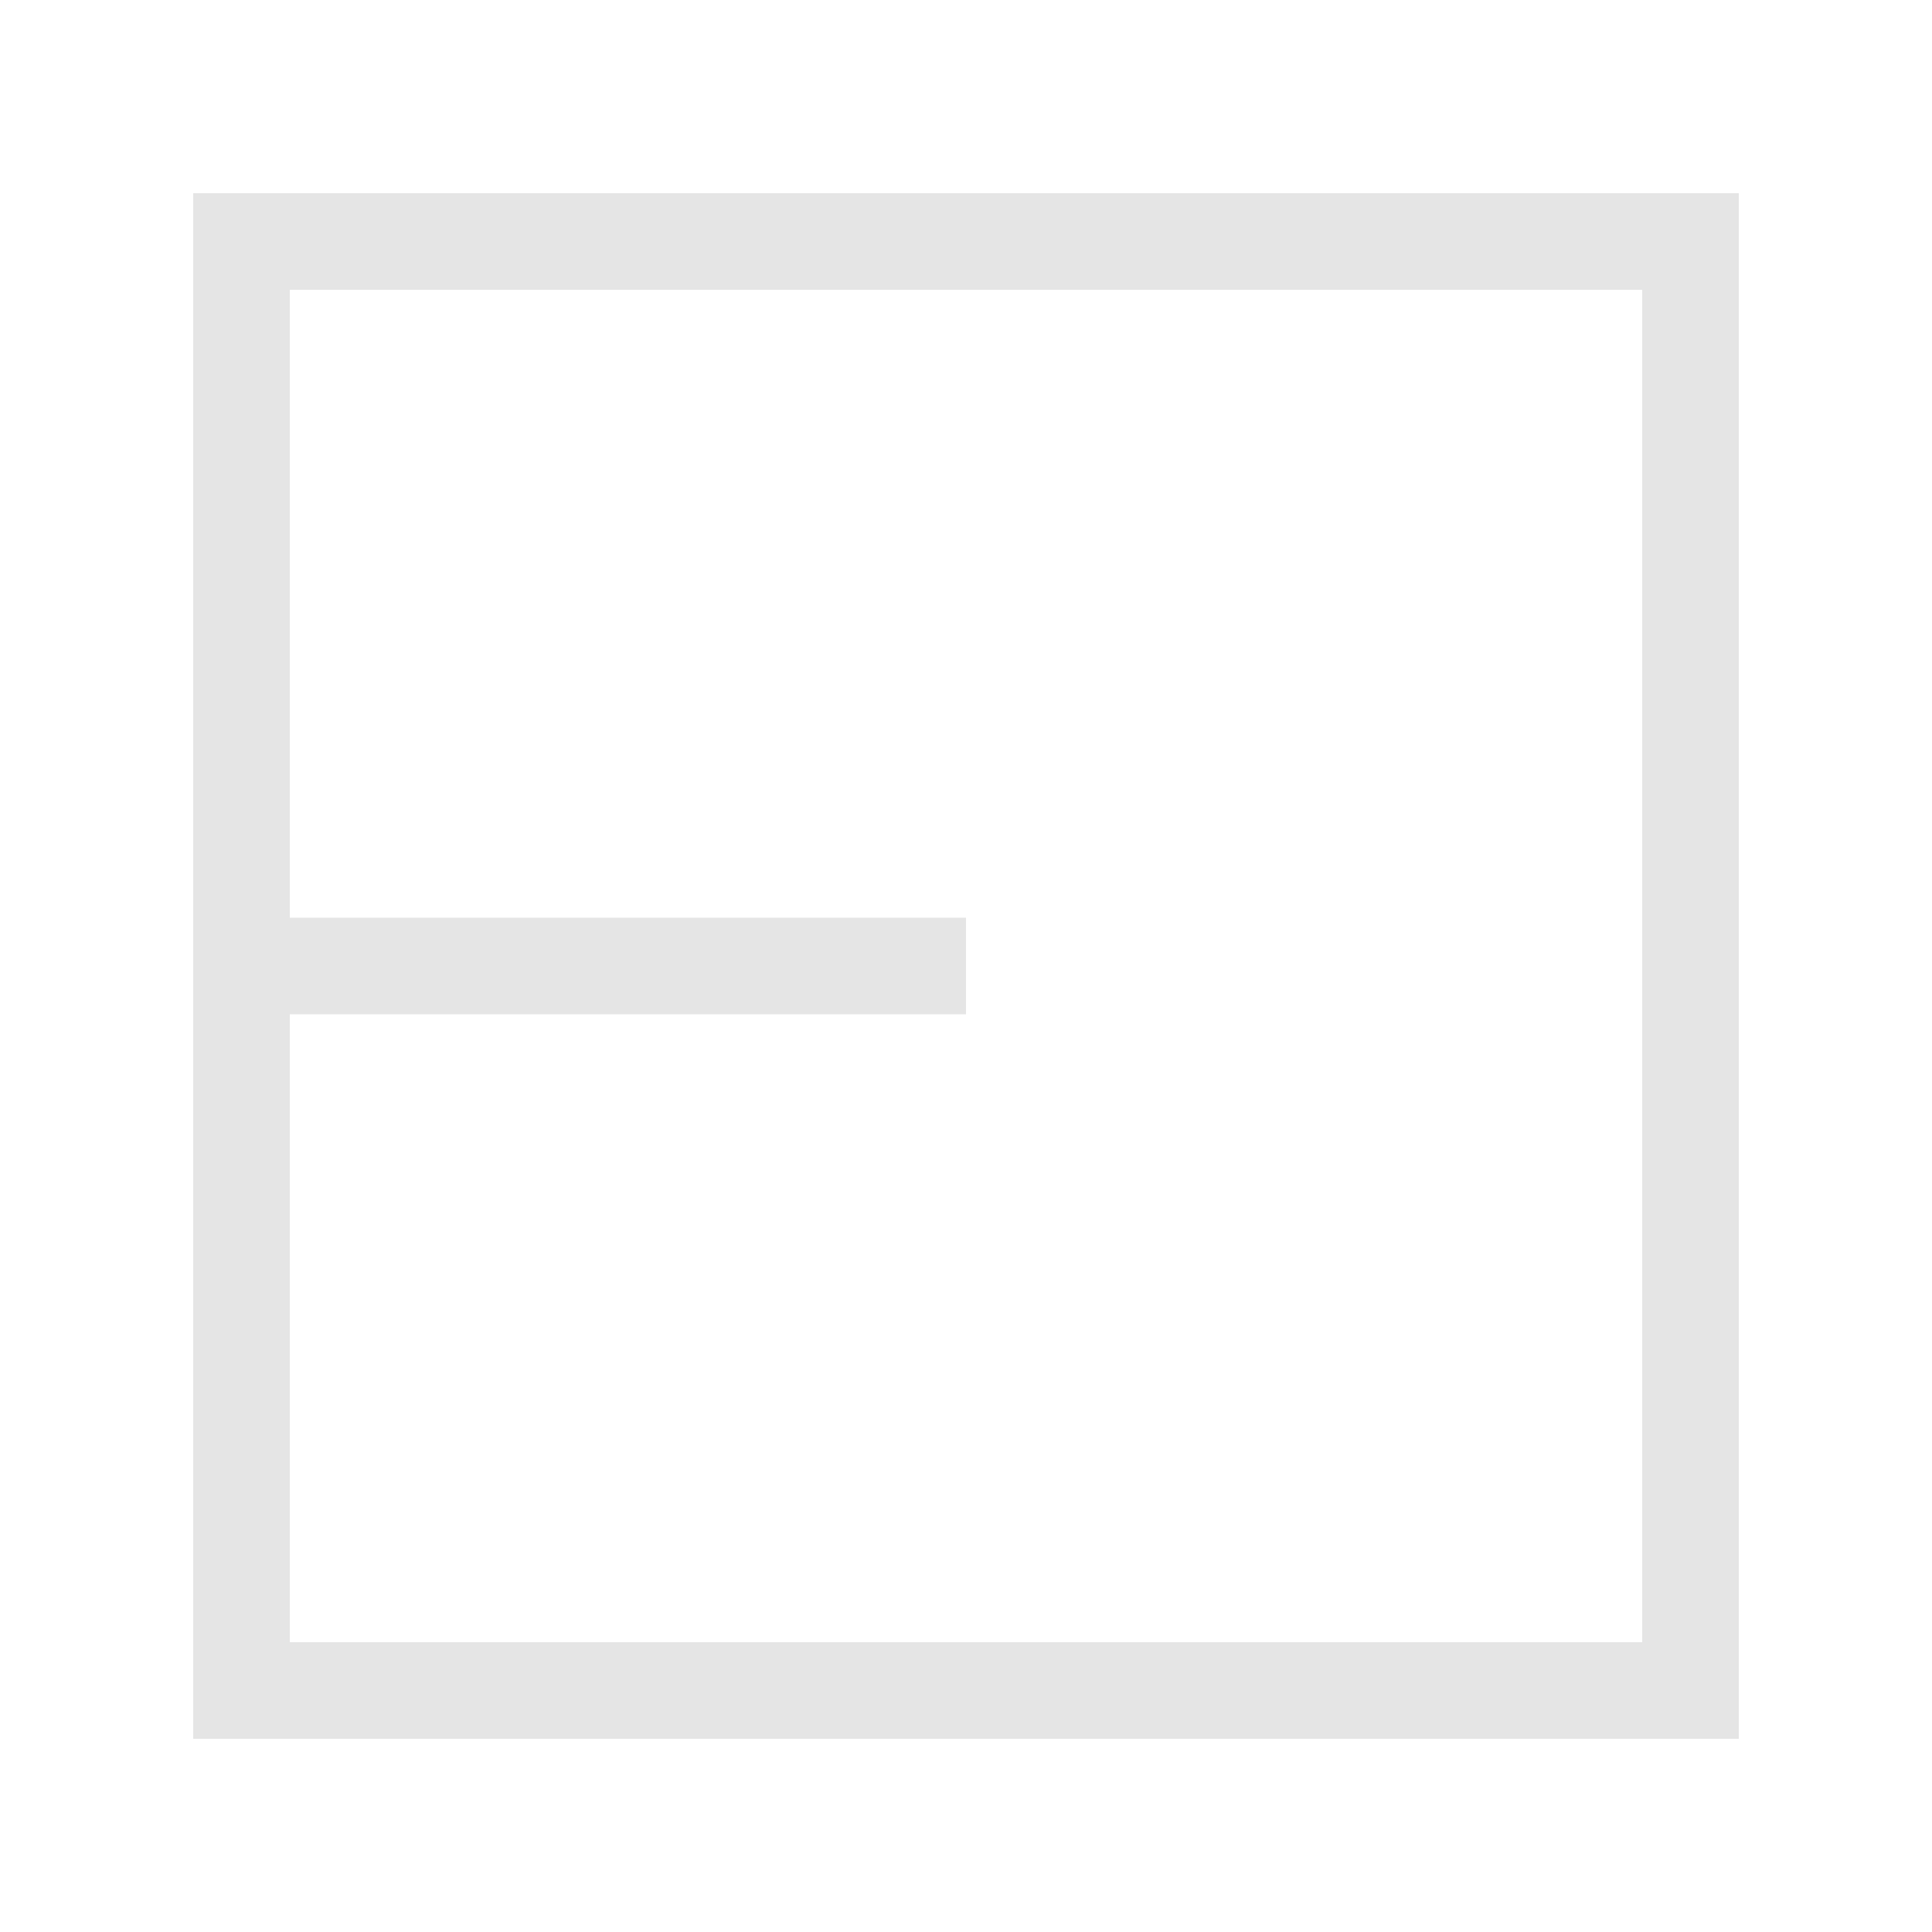
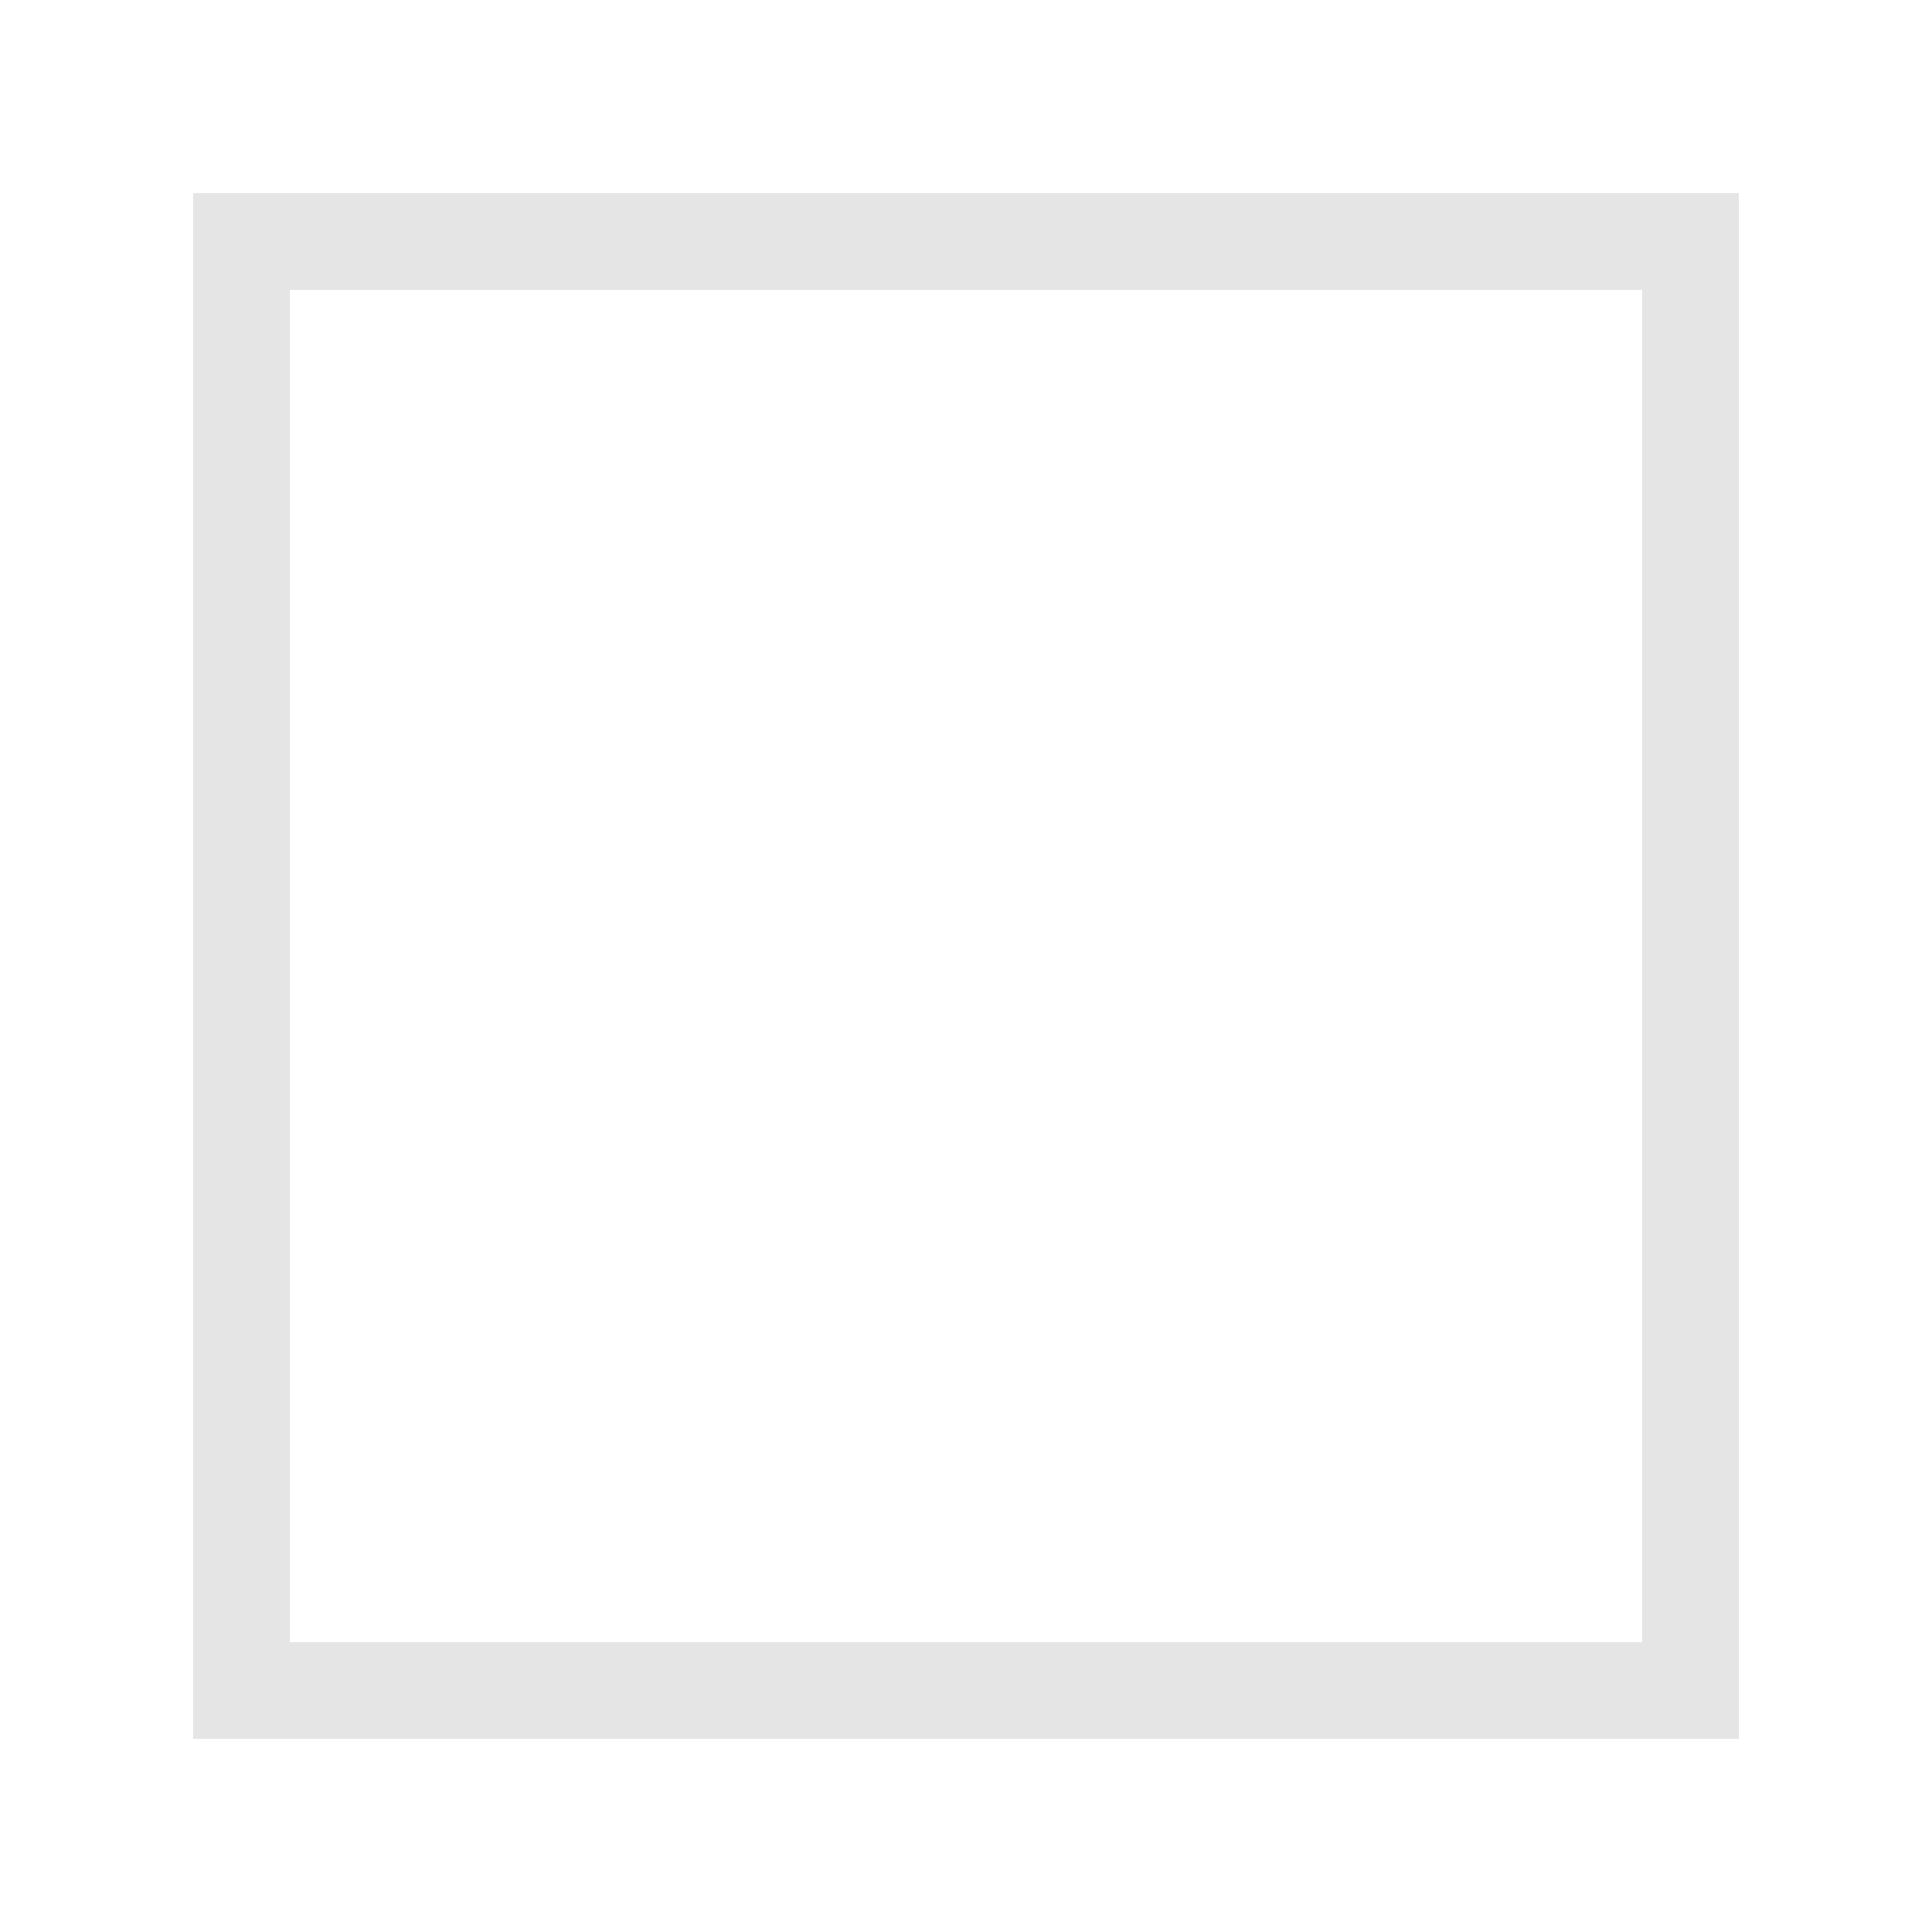
<svg xmlns="http://www.w3.org/2000/svg" width="500" height="500" viewBox="0 0 500 500" version="1.1" id="svg1">
  <defs id="defs1" />
-   <rect style="opacity:1;fill:none;stroke:#e5e5e5;stroke-width:25;stroke-dasharray:none" id="rect4" width="375" height="375" x="62.5" y="62.5" />
-   <path style="opacity:1;fill:none;stroke:#e5e5e5;stroke-width:25;stroke-dasharray:none" d="M 62.5,250 H 250" id="path6" />
+   <rect style="fill:none;fill-rule:evenodd;stroke:#e5e5e5;stroke-width:25;stroke-linejoin:miter;stroke-dasharray:none;stroke-dashoffset:15;stroke-opacity:1" id="rect18" width="375" height="375" x="62.5" y="62.5" />
</svg>
